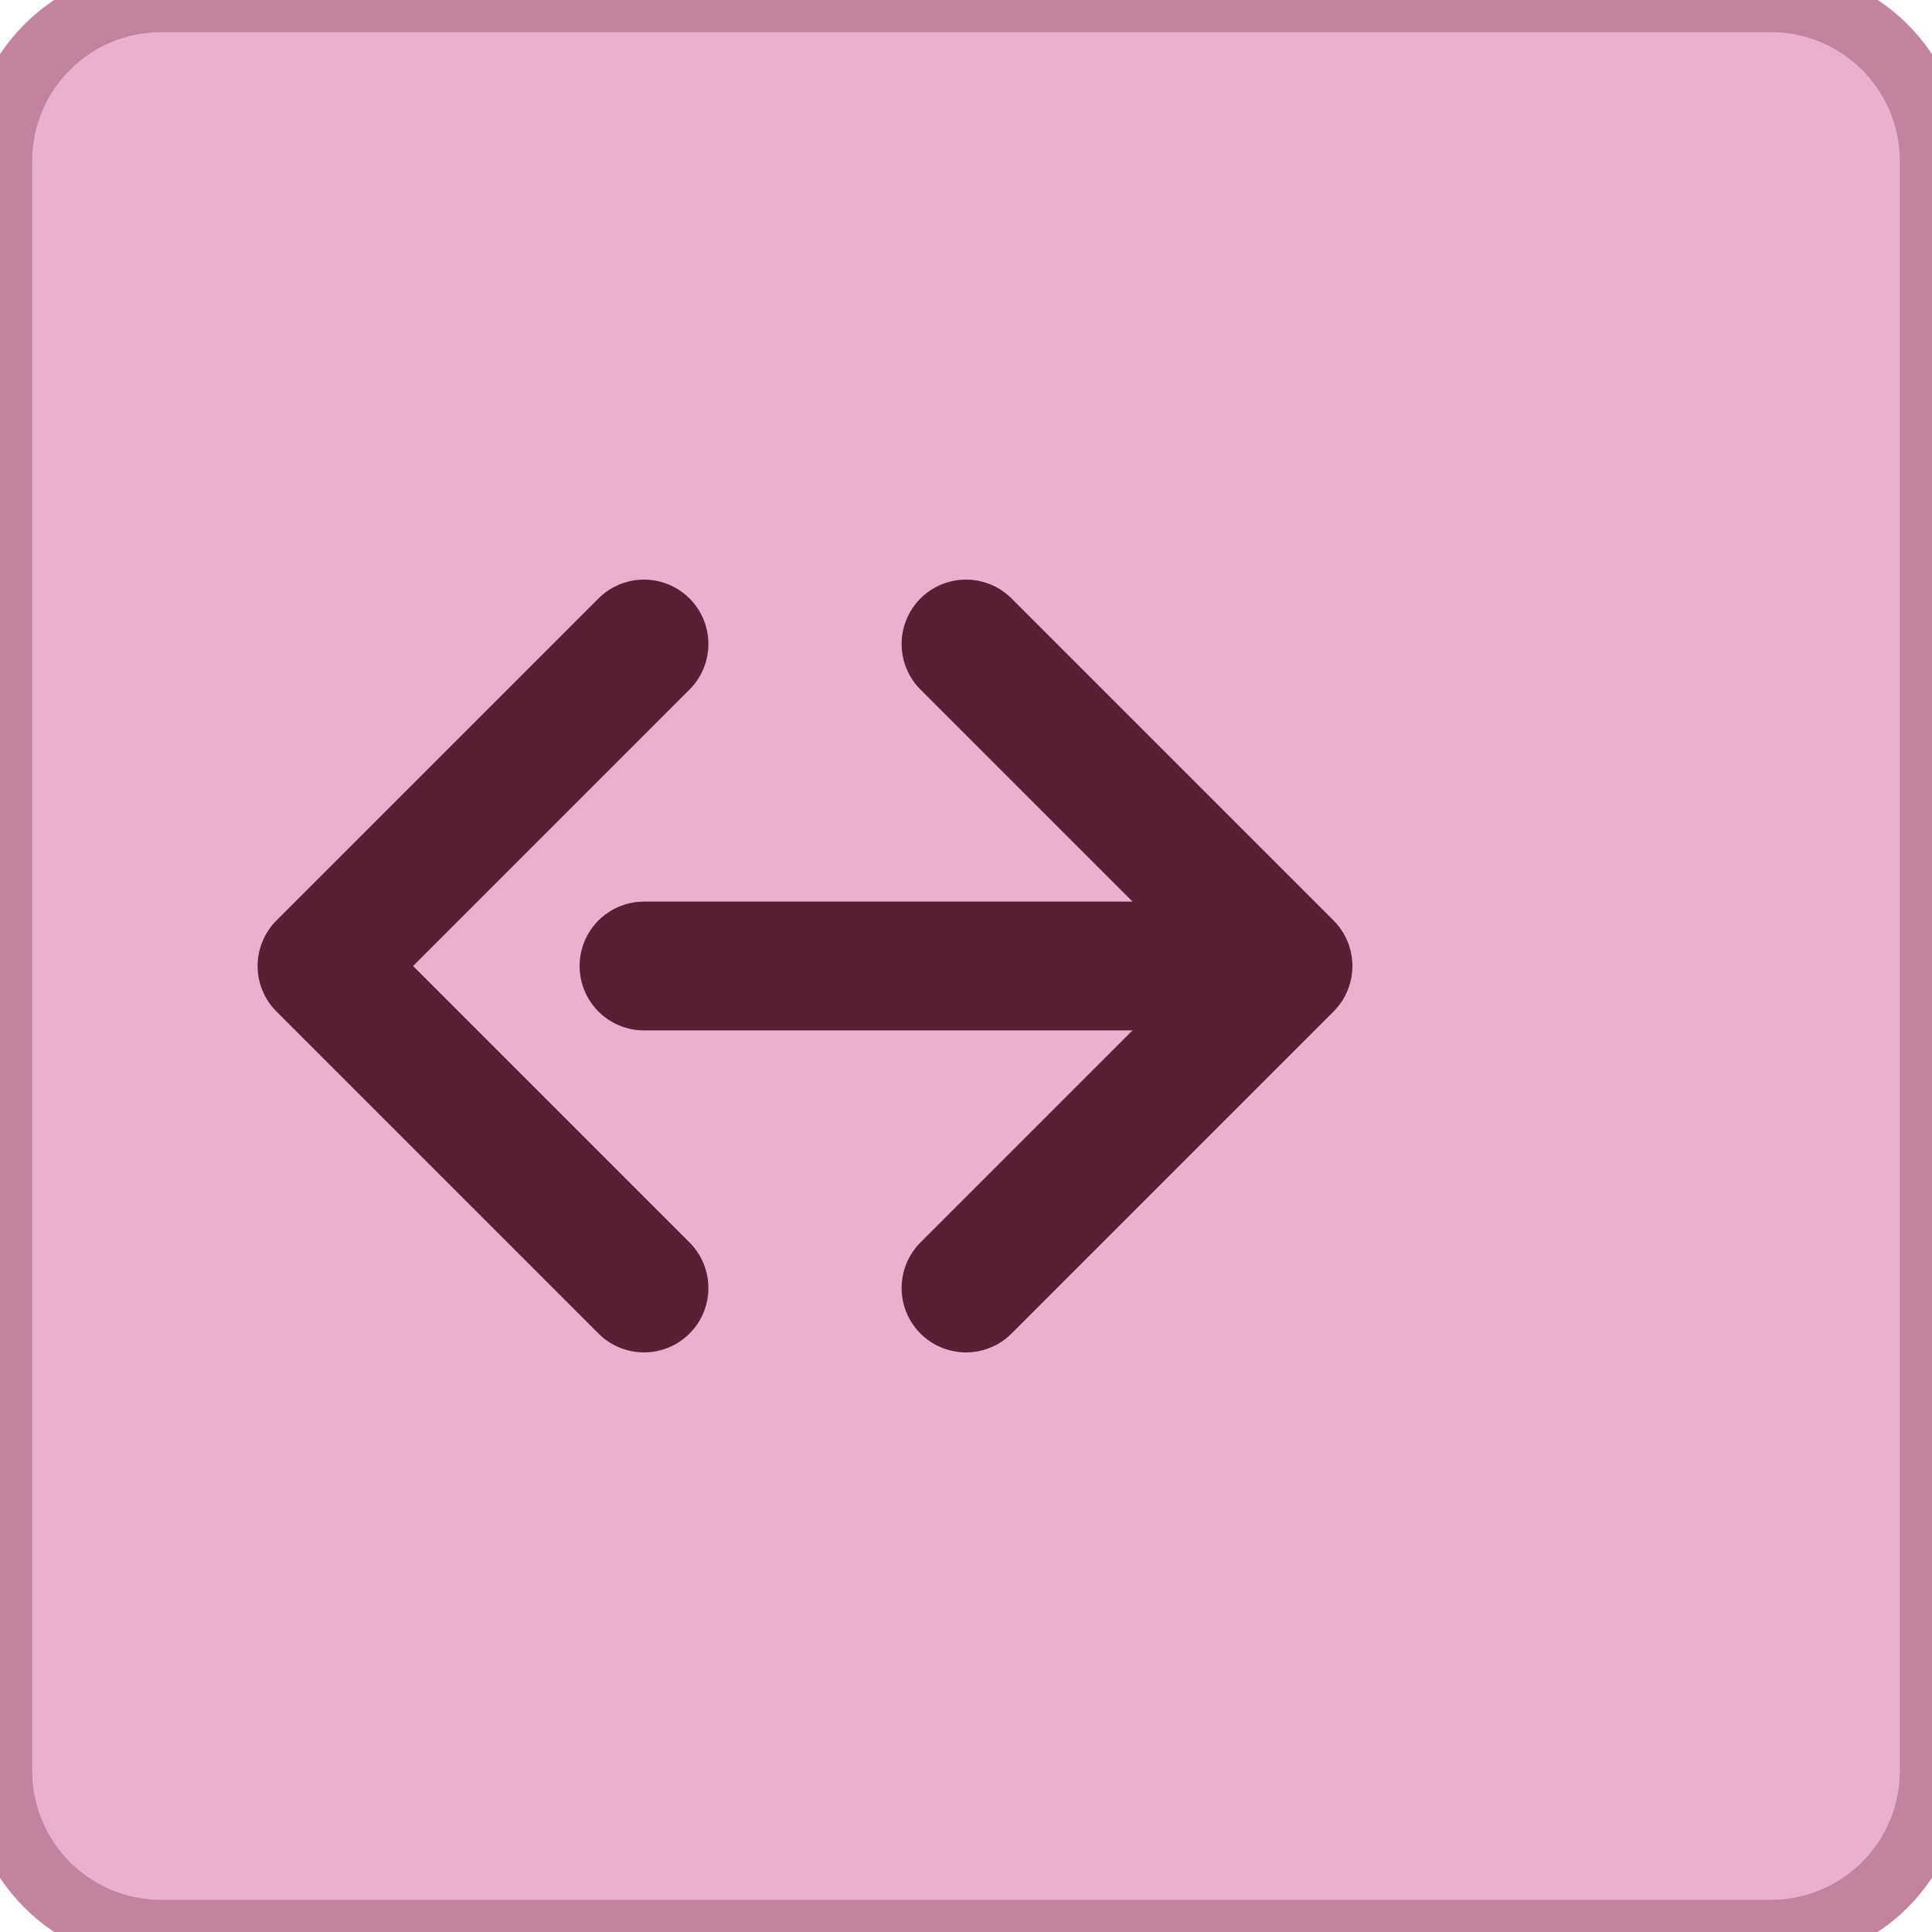
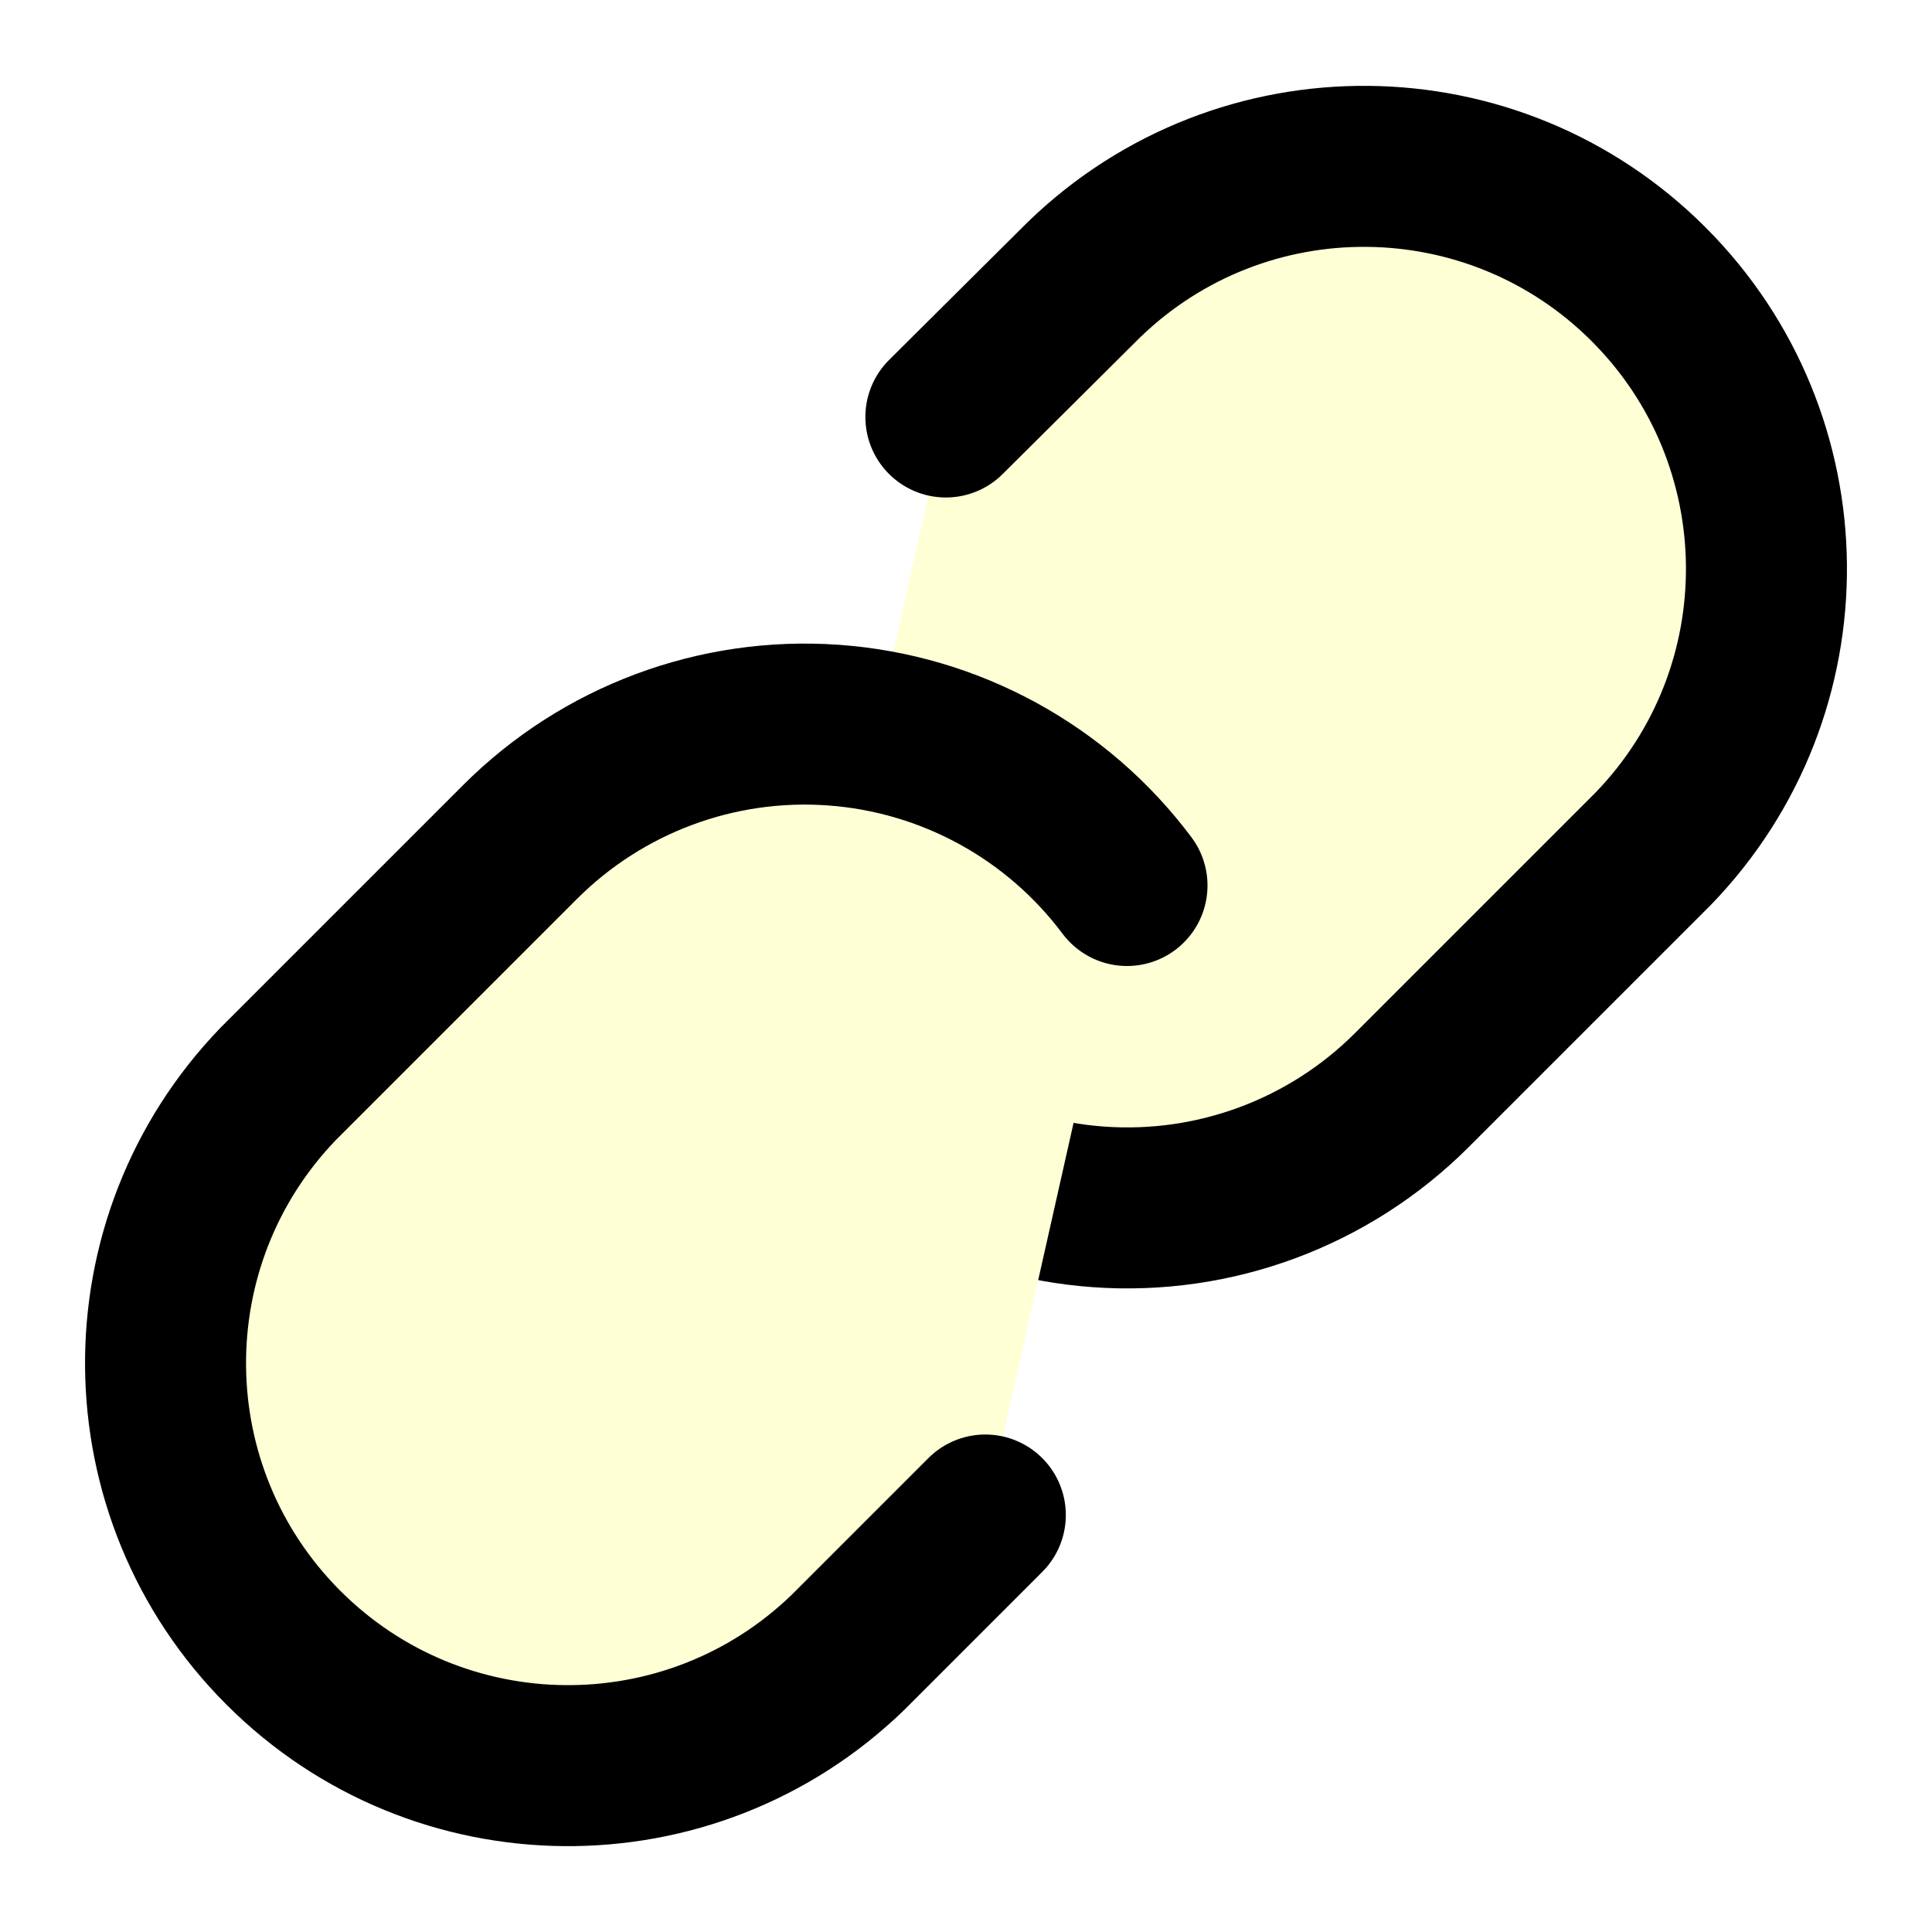
- <svg xmlns="http://www.w3.org/2000/svg" width="60" height="60" viewBox="0 0 60 60">
-   <rect width="60" height="60" rx="5" fill="#e9b1cd" stroke="#c3829e" stroke-width="2" />
-   <path d="M20,30 L40,30 M30,20 L40,30 L30,40 M20,20 L10,30 L20,40" stroke="#562135" stroke-width="4" fill="none" stroke-linecap="round" stroke-linejoin="round" />
+ <svg xmlns="http://www.w3.org/2000/svg" viewBox="0 0 24 24" fill="none" stroke="currentColor" stroke-width="2" stroke-linecap="round" stroke-linejoin="round">
+   <path d="M10 13a5 5 0 0 0 7.54.54l3-3a5 5 0 0 0-7.07-7.07l-1.72 1.71" fill="#FFFFD6" />
+   <path d="M14 11a5 5 0 0 0-7.54-.54l-3 3a5 5 0 0 0 7.07 7.07l1.71-1.71" fill="#FFFFD6" />
</svg>
